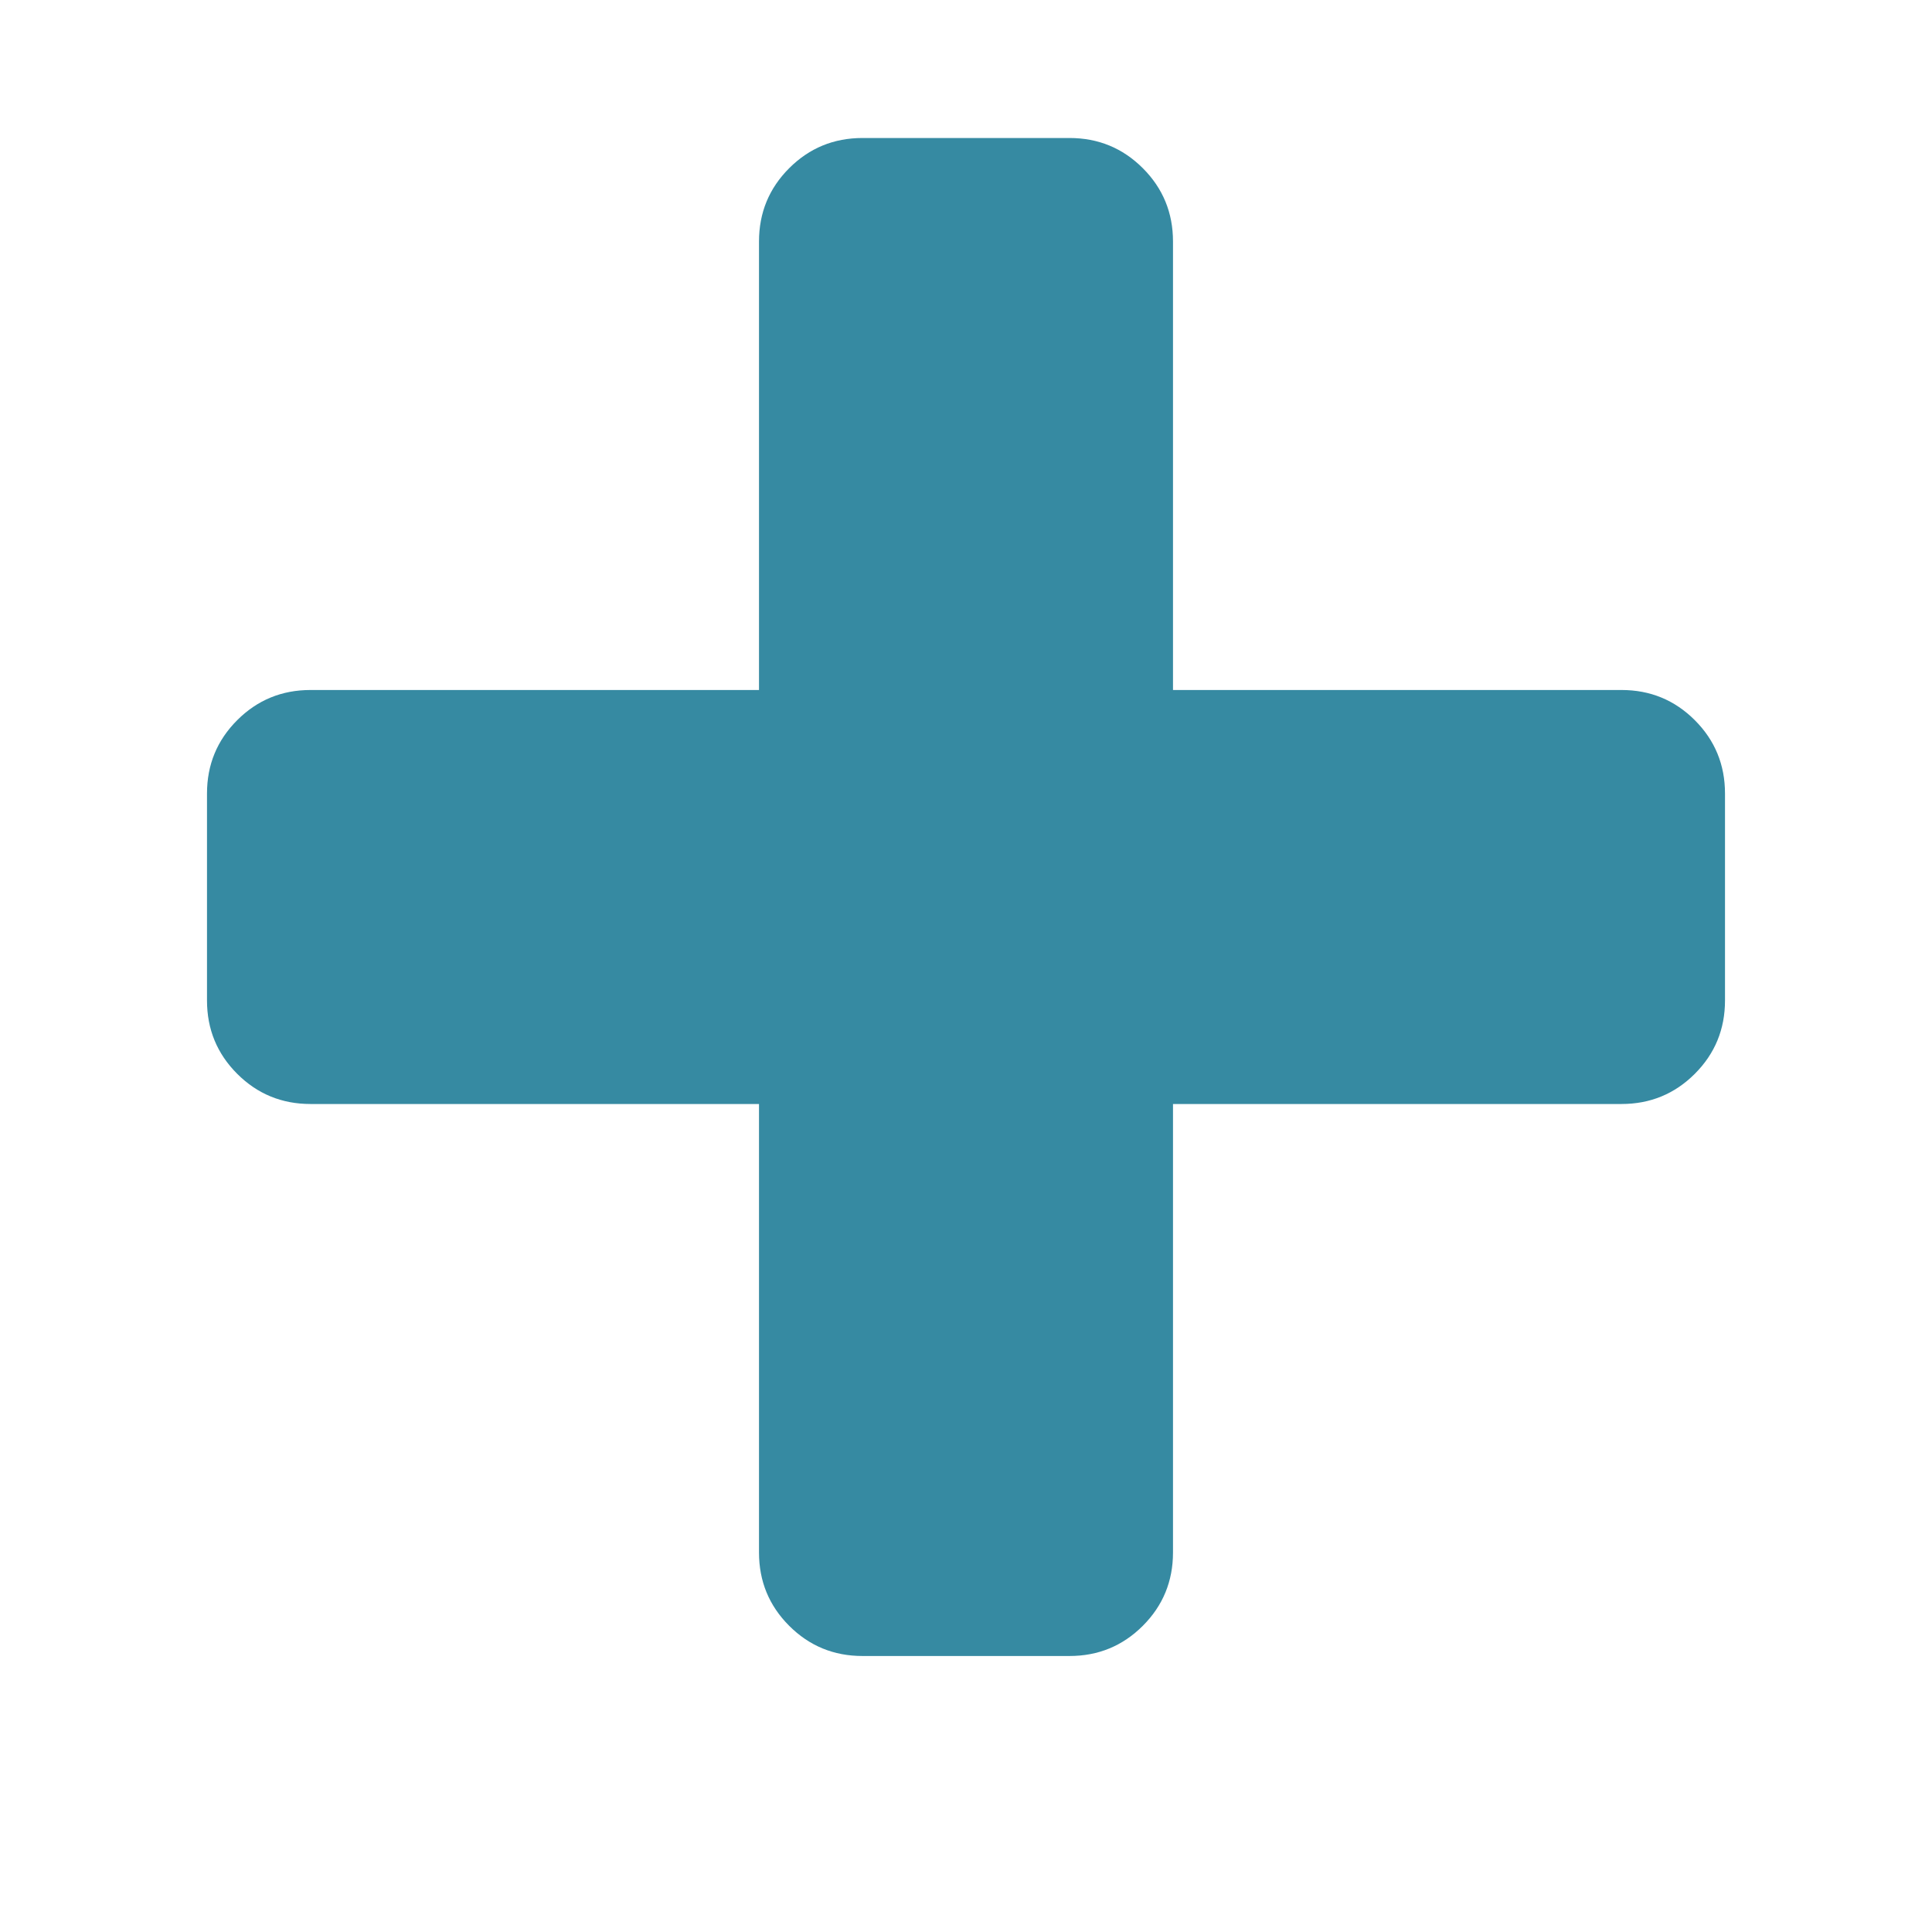
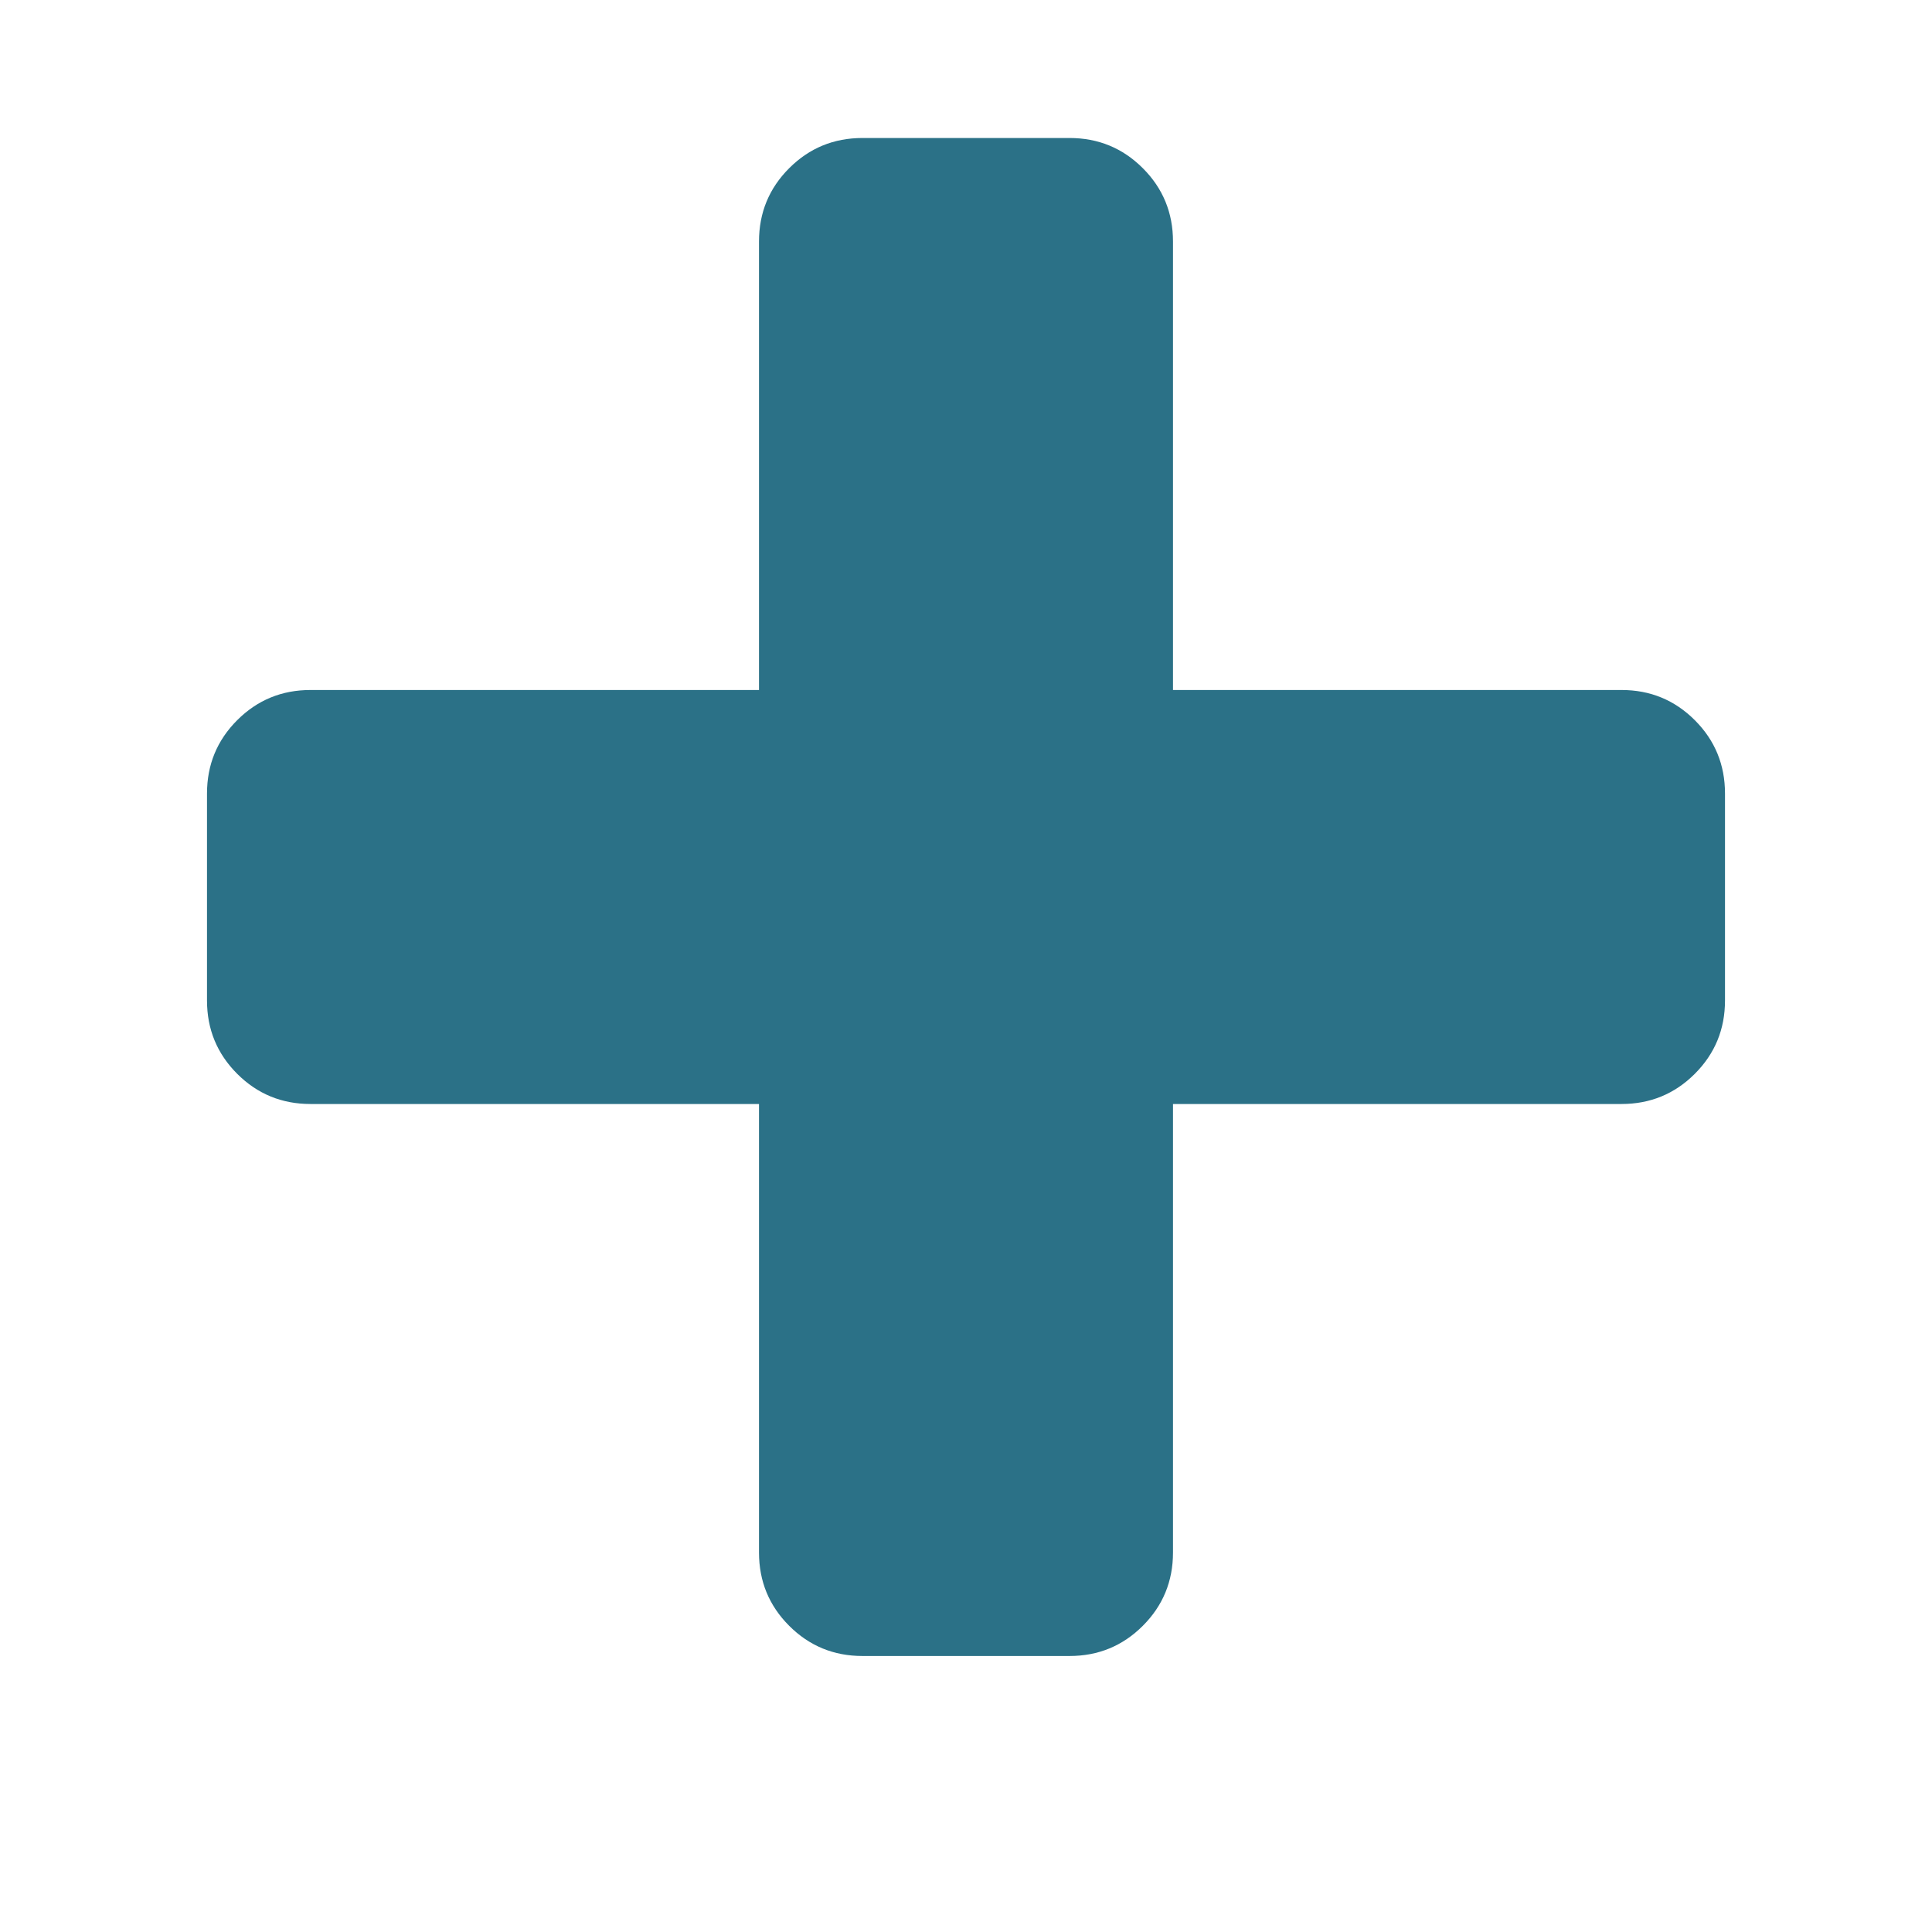
<svg xmlns="http://www.w3.org/2000/svg" width="1792" height="1792" viewBox="0 0 1792 1792">
-   <path style="fill:#368aa2" d="M1600 736v192q0 40-28 68t-68 28h-416v416q0 40-28 68t-68 28h-192q-40 0-68-28t-28-68v-416h-416q-40 0-68-28t-28-68v-192q0-40 28-68t68-28h416v-416q0-40 28-68t68-28h192q40 0 68 28t28 68v416h416q40 0 68 28t28 68z" />
+   <path style="fill:#2b7187" d="M1600 736v192q0 40-28 68t-68 28h-416v416q0 40-28 68t-68 28h-192q-40 0-68-28t-28-68v-416h-416q-40 0-68-28t-28-68v-192q0-40 28-68t68-28h416v-416q0-40 28-68t68-28h192q40 0 68 28t28 68v416h416q40 0 68 28t28 68z" />
</svg>
